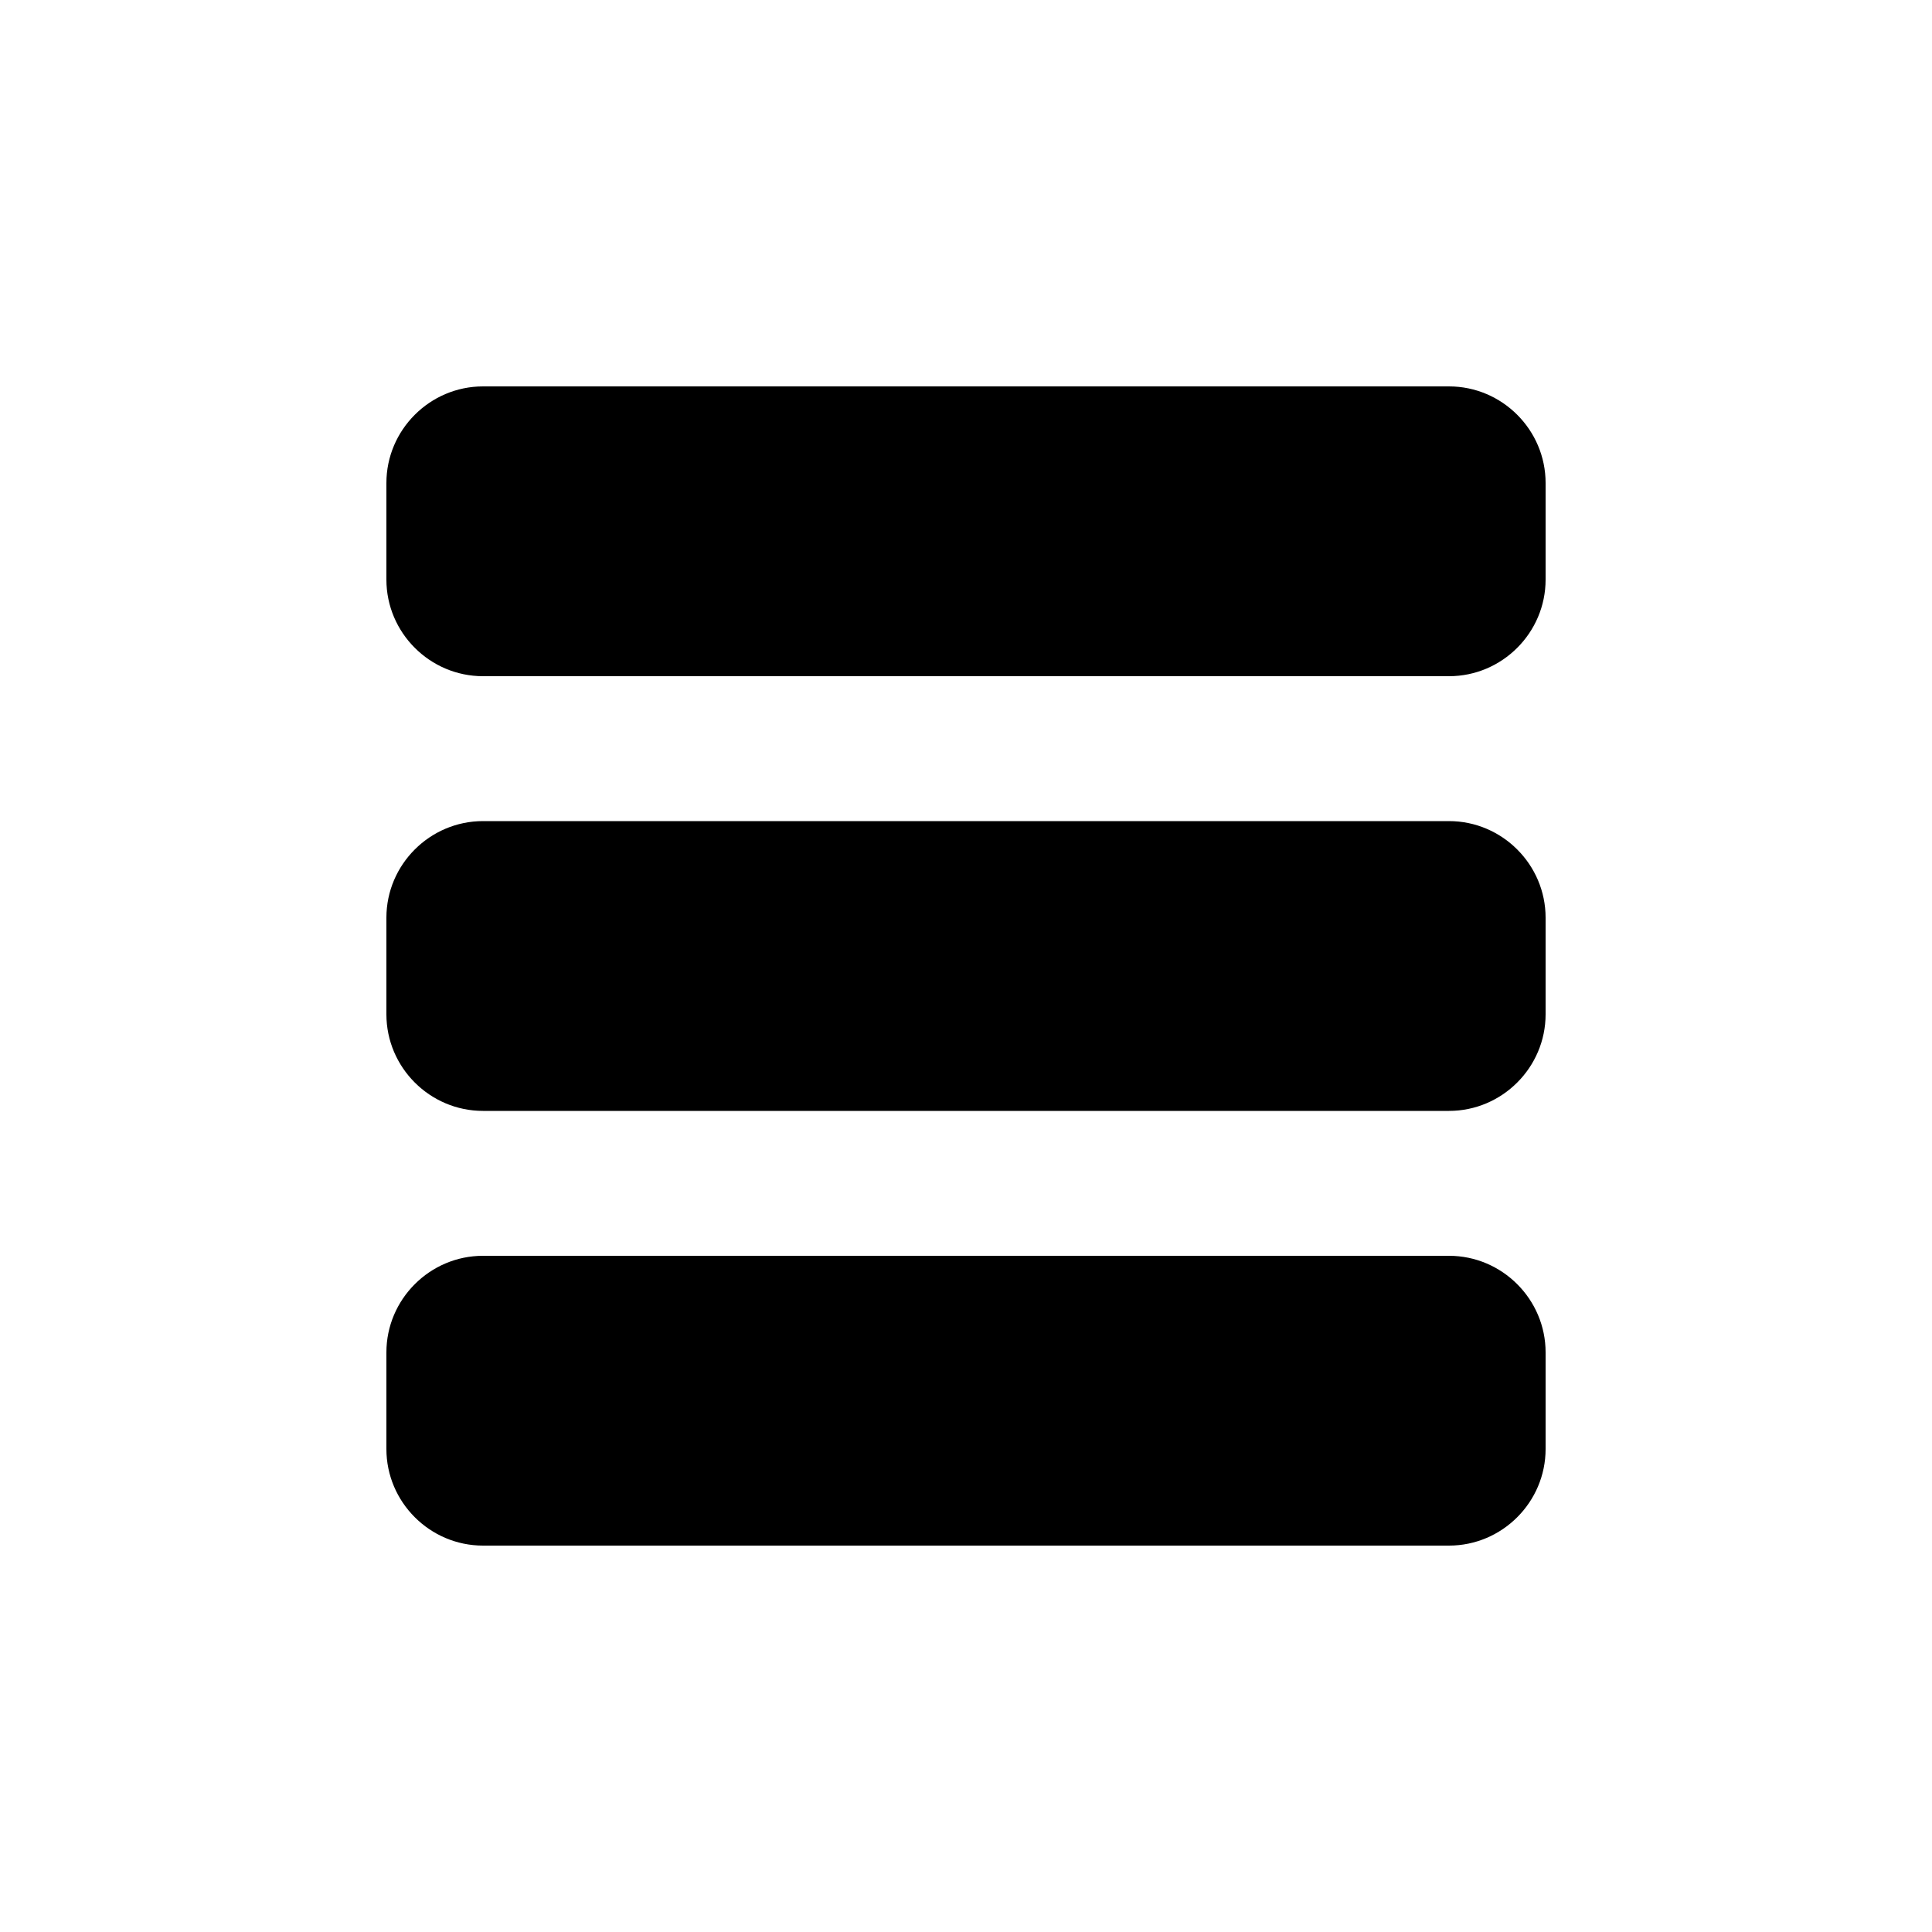
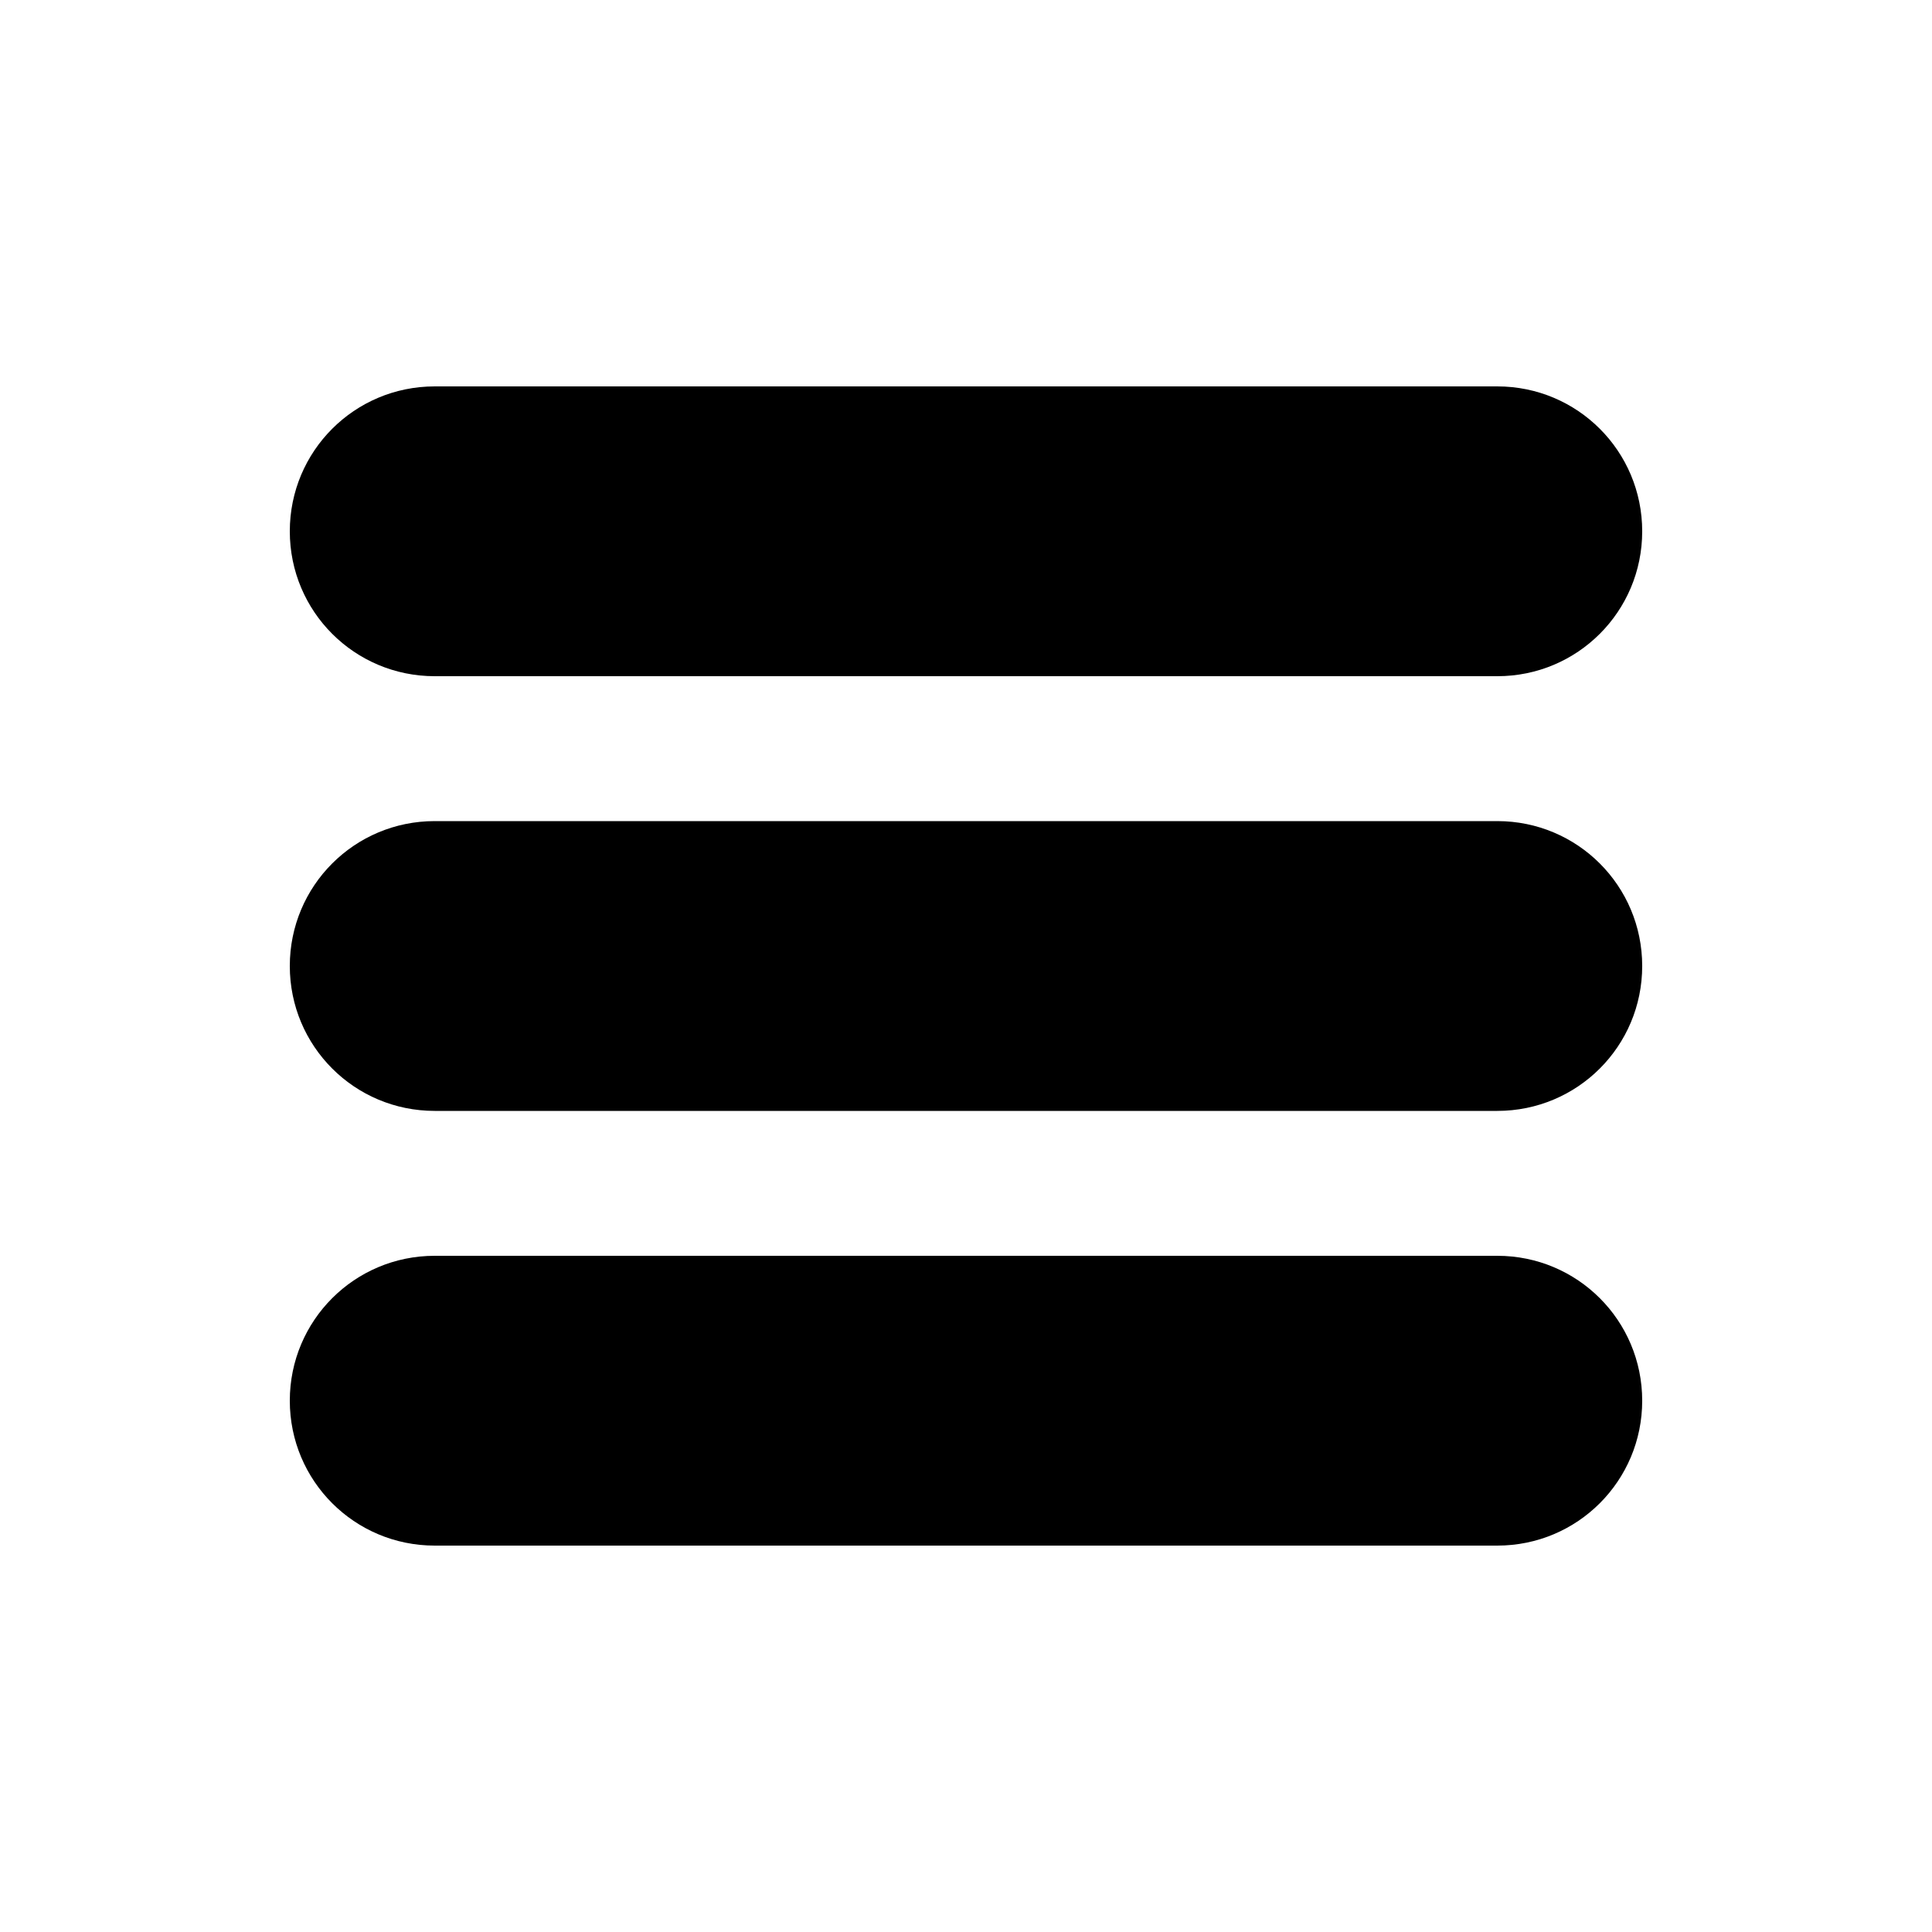
<svg xmlns="http://www.w3.org/2000/svg" enable-background="new 0 0 20 20" height="20" viewBox="0 0 20 20" width="20">
-   <g>
-     <rect fill="none" height="20" width="20" x="0" y="0" />
-     <path d="M15,7H5C4.45,7,4,6.55,4,6V5c0-0.55,0.45-1,1-1h10c0.55,0,1,0.45,1,1v1C16,6.55,15.55,7,15,7z M15,8.5H5 c-0.55,0-1,0.45-1,1v1c0,0.55,0.45,1,1,1h10c0.55,0,1-0.45,1-1v-1C16,8.95,15.55,8.5,15,8.5z M15,13H5c-0.55,0-1,0.45-1,1v1 c0,0.55,0.45,1,1,1h10c0.55,0,1-0.45,1-1v-1C16,13.45,15.55,13,15,13z" />
-   </g>
+   <rect fill="none" height="20" width="20" x="0" y="0" />
+   <path d="M15.5,7h-11C3.67,7,3,6.33,3,5.5v0C3,4.67,3.67,4,4.5,4h11C16.33,4,17,4.67,17,5.5v0C17,6.33,16.33,7,15.5,7z M15.5,8.5h-11 C3.67,8.5,3,9.17,3,10v0c0,0.83,0.67,1.5,1.5,1.5h11c0.83,0,1.5-0.67,1.5-1.5v0C17,9.17,16.33,8.5,15.5,8.5z M15.5,13h-11 C3.67,13,3,13.67,3,14.5v0C3,15.33,3.67,16,4.5,16h11c0.83,0,1.5-0.67,1.5-1.5v0C17,13.67,16.33,13,15.5,13z" />
</svg>
